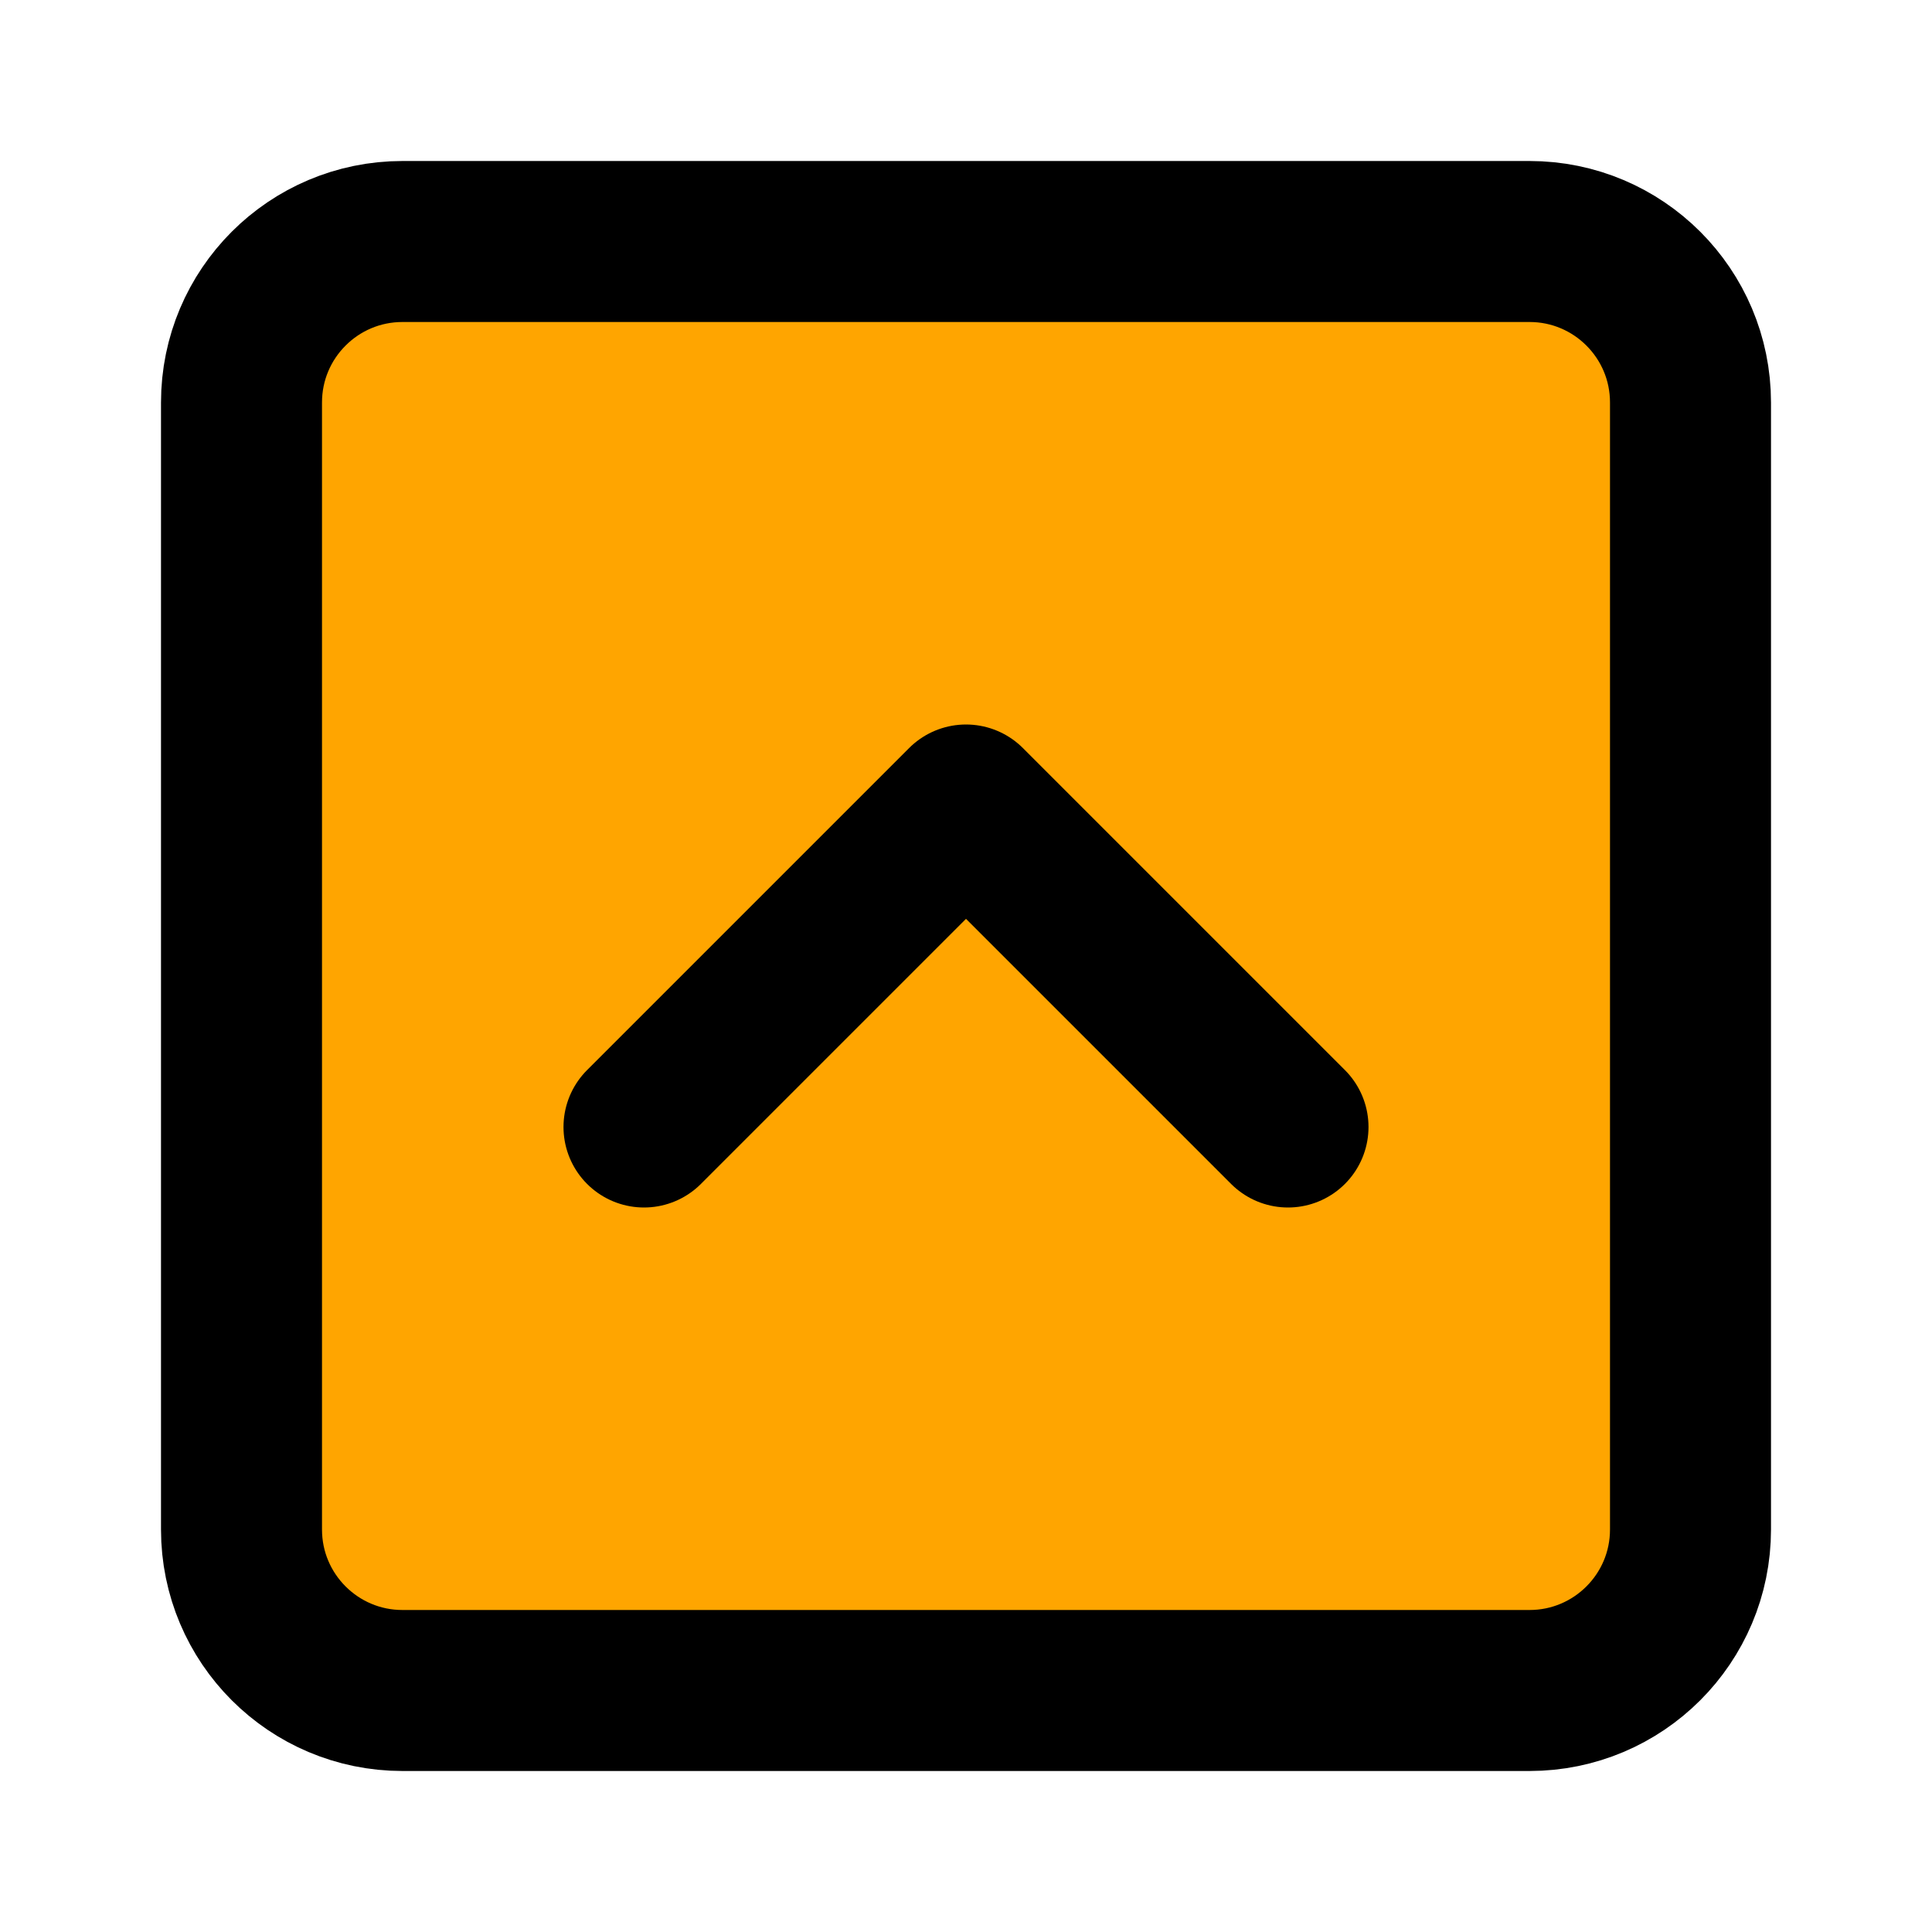
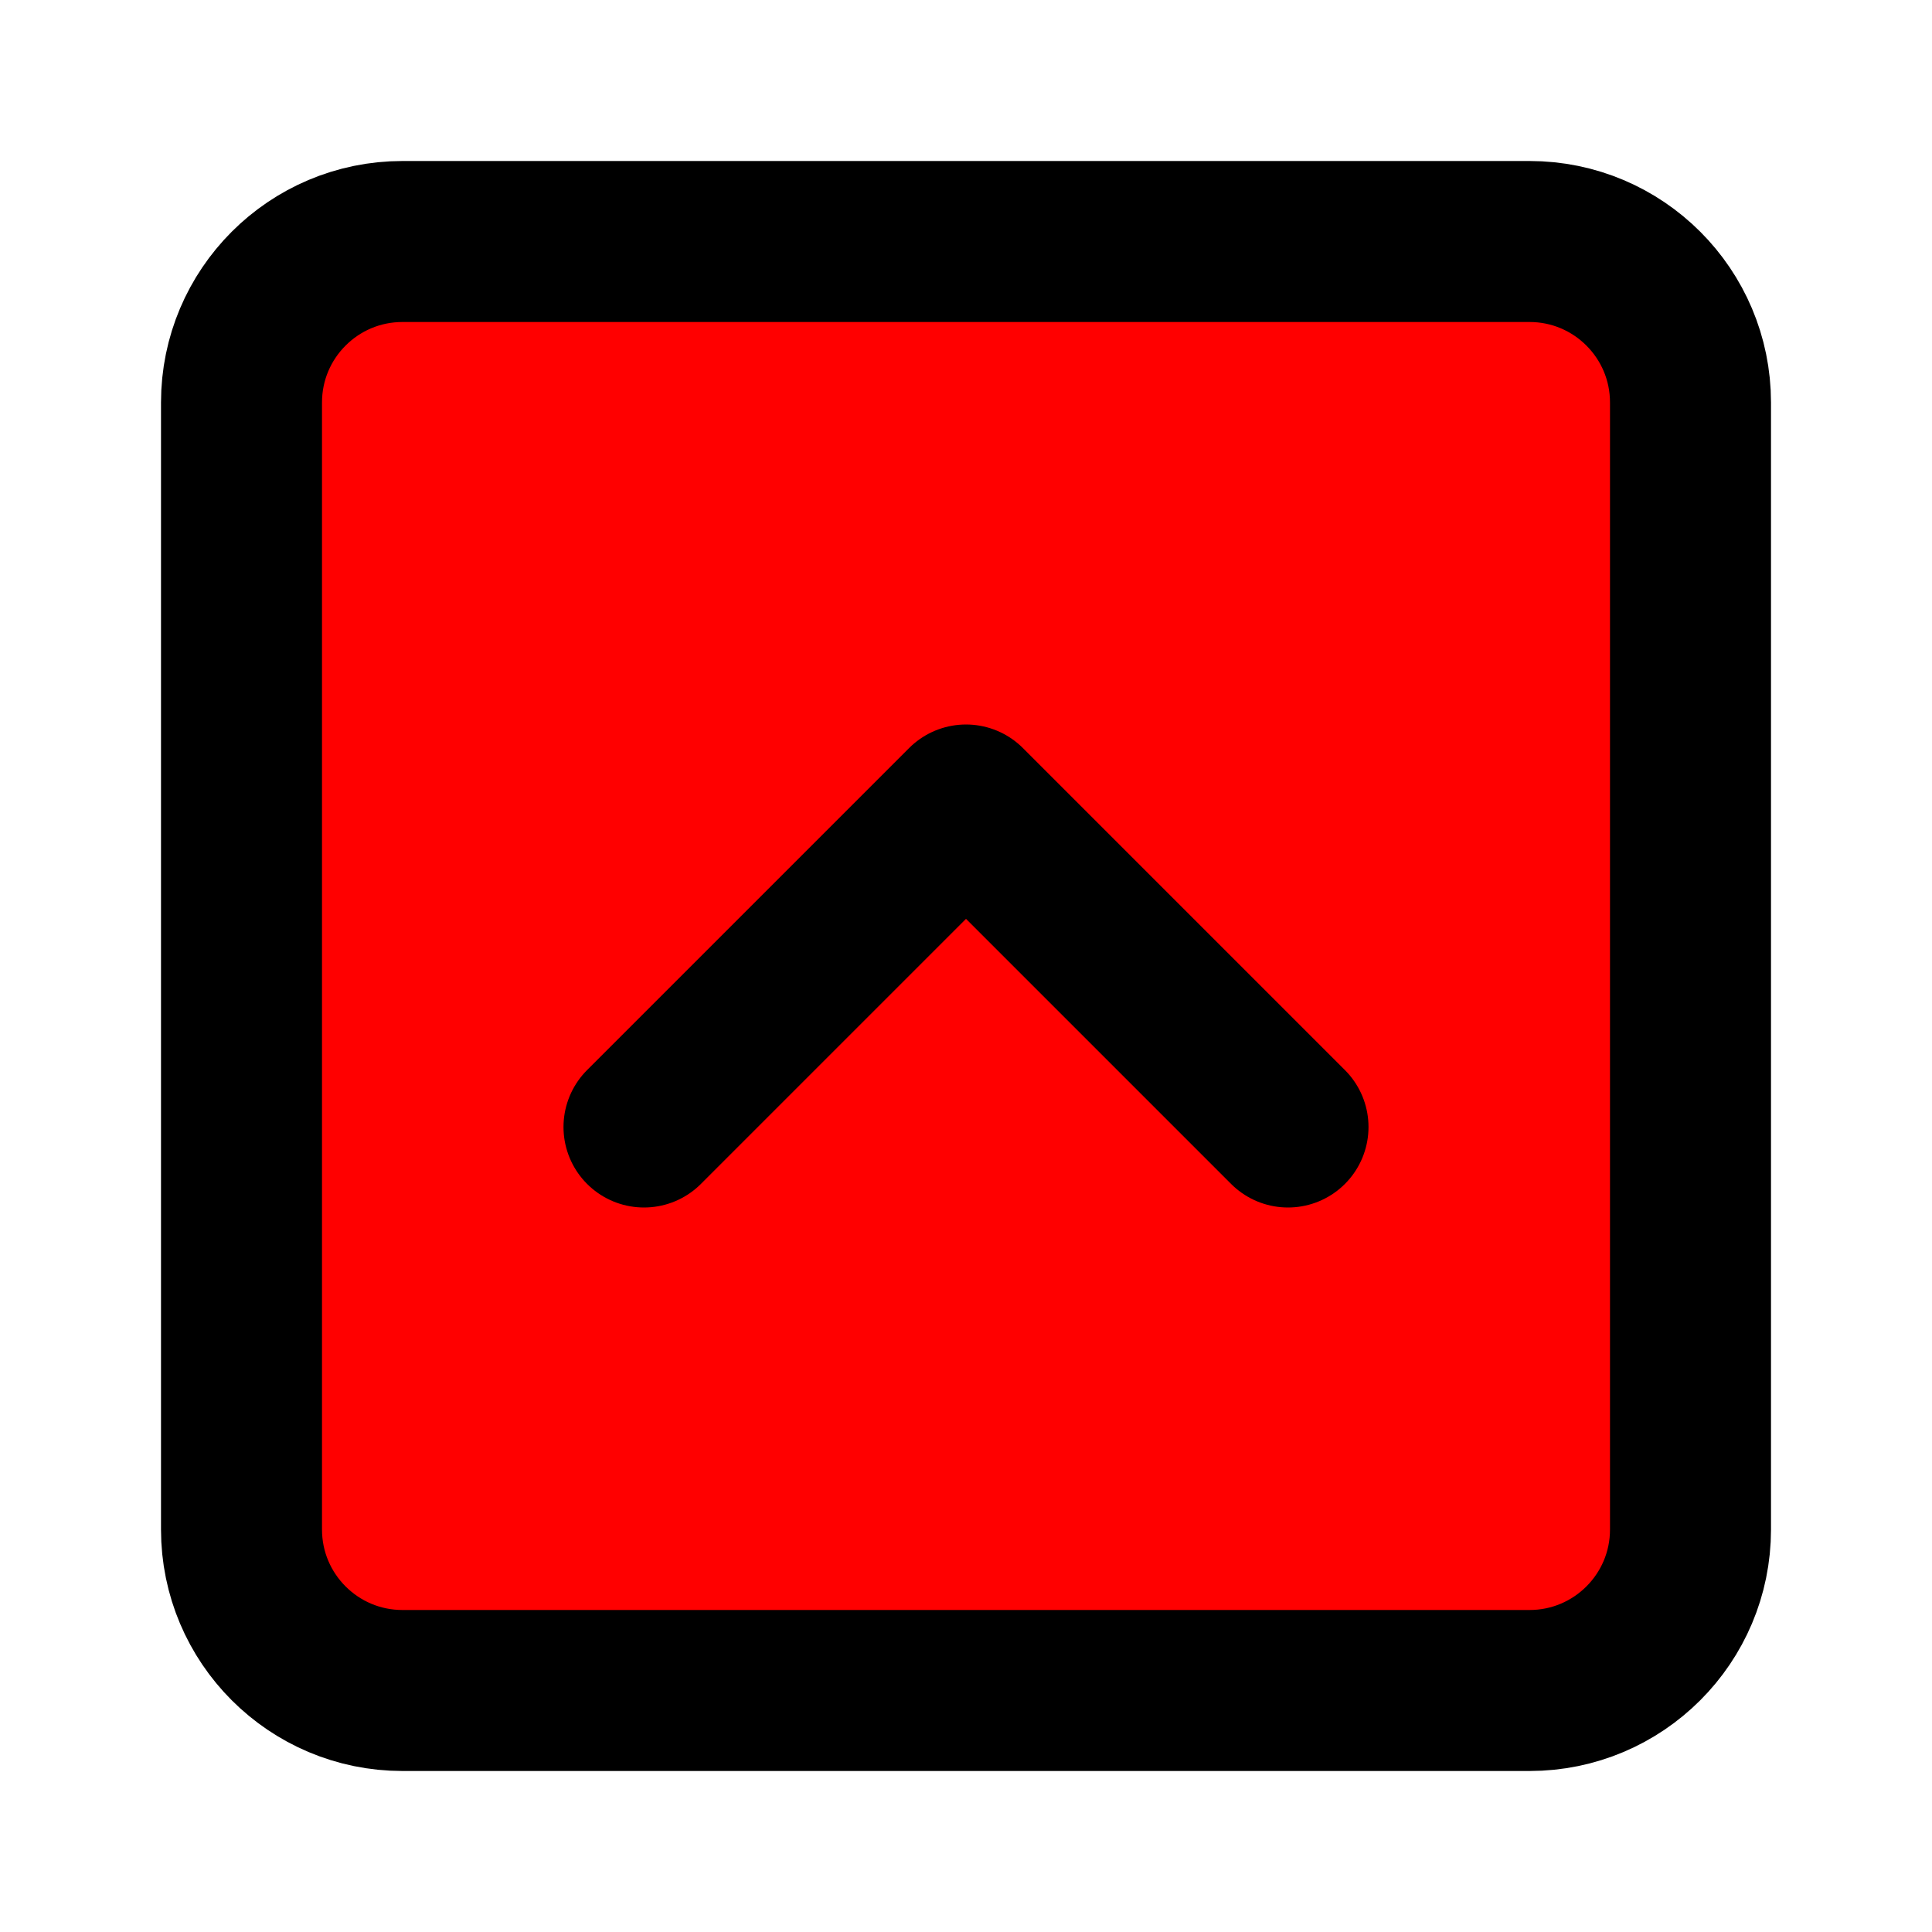
- <svg xmlns="http://www.w3.org/2000/svg" width="24" height="24" viewBox="0 0 24 24" fill="orange" stroke="currentColor" stroke-width="2" stroke-linecap="round" stroke-linejoin="round" class="lucide lucide-chevron-up-square">
+ <svg xmlns="http://www.w3.org/2000/svg" width="24" height="24" viewBox="0 0 24 24" fill="red" stroke="currentColor" stroke-width="2" stroke-linecap="round" stroke-linejoin="round" class="lucide lucide-chevron-up-square">
  <rect width="18" height="18" x="3" y="3" rx="2" />
  <path d="m8 14 4-4 4 4" />
</svg>
